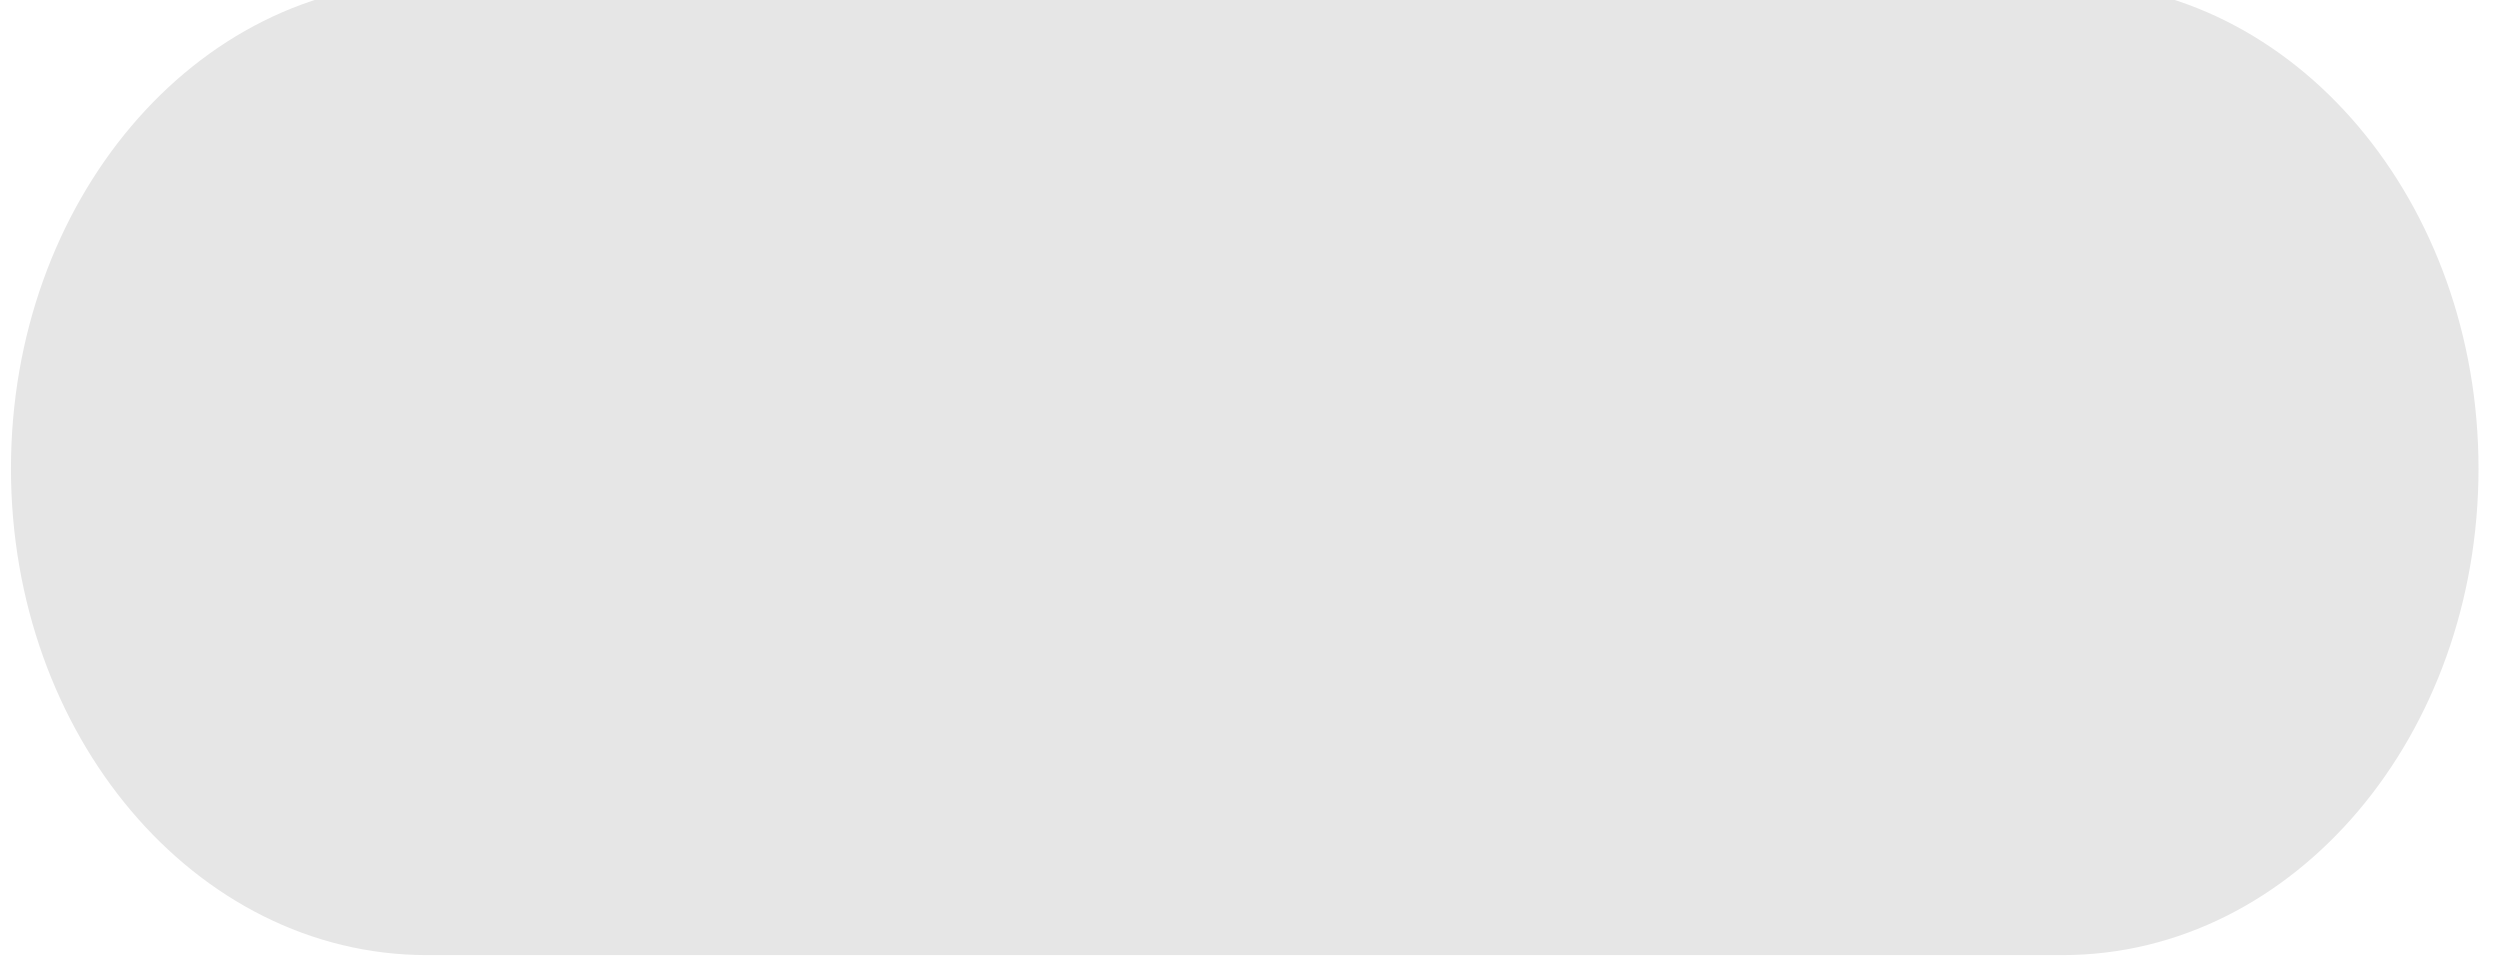
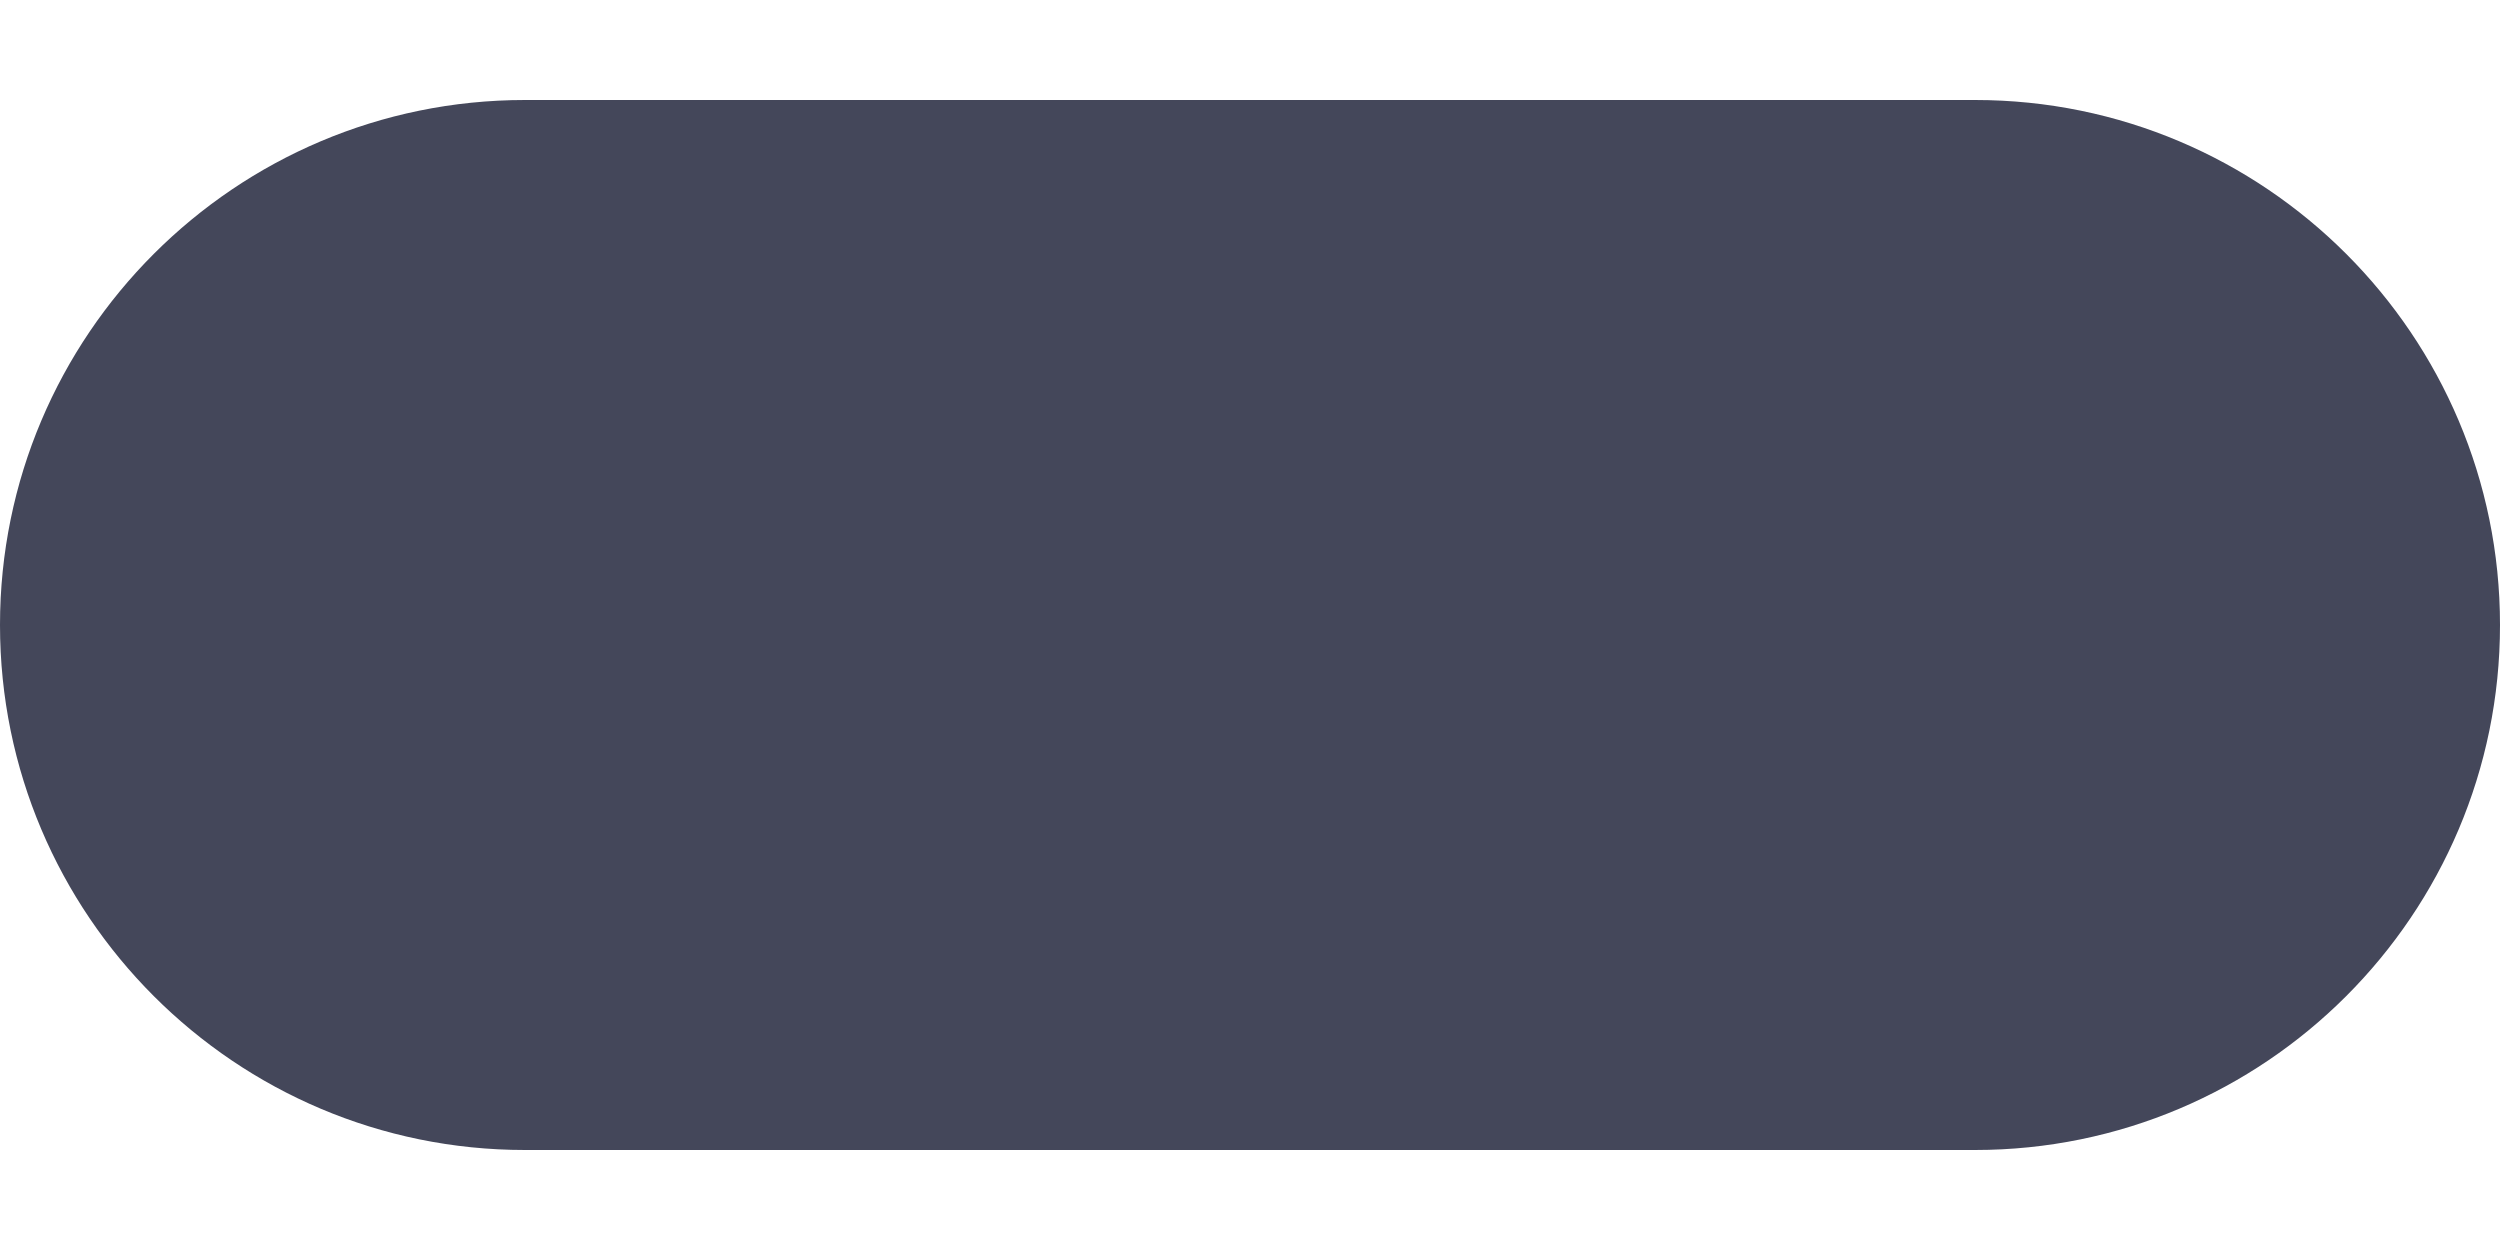
- <svg xmlns="http://www.w3.org/2000/svg" xmlns:ns1="http://www.openswatchbook.org/uri/2009/osb" xmlns:xlink="http://www.w3.org/1999/xlink" width="52" height="20" id="svg7539" version="1.1">
-   <defs id="defs7541">
-     <linearGradient id="linearGradient4203" ns1:paint="gradient">
-       <stop style="stop-color:#e6e6e6;stop-opacity:1;" offset="0" id="stop4205" />
-       <stop style="stop-color:#e6e6e6;stop-opacity:0;" offset="1" id="stop4207" />
-     </linearGradient>
-     <marker orient="auto" refY="0" refX="0" id="Arrow1Lend" style="overflow:visible">
-       <path id="path3813" d="M 0,0 5,-5 -12.5,0 5,5 0,0 Z" style="fill-rule:evenodd;stroke:#000000;stroke-width:1pt" transform="matrix(-0.8,0,0,-0.8,-10,0)" />
-     </marker>
-     <marker orient="auto" refY="0" refX="0" id="Arrow1Lstart" style="overflow:visible">
-       <path id="path3810" d="M 0,0 5,-5 -12.5,0 5,5 0,0 Z" style="fill-rule:evenodd;stroke:#000000;stroke-width:1pt" transform="matrix(0.8,0,0,0.8,10,0)" />
-     </marker>
-     <linearGradient id="linearGradient3837">
-       <stop style="stop-color:#000000;stop-opacity:0.447;" offset="0" id="stop3839" />
-       <stop id="stop3841" offset="0.476" style="stop-color:#000000;stop-opacity:0.275;" />
-       <stop style="stop-color:#000000;stop-opacity:0.255;" offset="0.974" id="stop3843" />
-       <stop style="stop-color:#000000;stop-opacity:0.188;" offset="1" id="stop3845" />
-     </linearGradient>
-     <linearGradient id="linearGradient3819">
-       <stop style="stop-color:#000000;stop-opacity:0.447;" offset="0" id="stop3821" />
-       <stop id="stop3823" offset="0.048" style="stop-color:#000000;stop-opacity:1" />
-       <stop style="stop-color:#000000;stop-opacity:0.255;" offset="0.974" id="stop3825" />
-       <stop style="stop-color:#000000;stop-opacity:0.188;" offset="1" id="stop3827" />
-     </linearGradient>
-     <linearGradient xlink:href="#linearGradient4929-9-0-03-2-2-2-3-9-7-3-7-7-2-6-3-4-7-3-3" id="linearGradient7362" gradientUnits="userSpaceOnUse" gradientTransform="matrix(0.7662338,0,0,1.095238,-297.6493,-420.3883)" x1="617.509" y1="446.545" x2="617.509" y2="457.801" />
-     <linearGradient id="linearGradient4929-9-0-03-2-2-2-3-9-7-3-7-7-2-6-3-4-7-3-3">
-       <stop id="stop4931-7-3-3-9-6-4-6-1-9-5-2-4-0-3-4-8-9-6-8" style="stop-color:#ffffff;stop-opacity:1" offset="0" />
-       <stop id="stop4933-0-1-2-7-9-6-0-7-8-0-4-1-4-6-6-1-0-2-4" style="stop-color:#ffffff;stop-opacity:0" offset="1" />
-     </linearGradient>
-     <linearGradient xlink:href="#linearGradient4695-1-4-3-5-0-6" id="linearGradient7365" gradientUnits="userSpaceOnUse" gradientTransform="matrix(0.2422908,0,0,0.9047619,83.97378,-280.6678)" x1="292.857" y1="211.076" x2="292.857" y2="233.827" />
-     <linearGradient id="linearGradient4695-1-4-3-5-0-6">
-       <stop id="stop4697-9-9-7-0-1-5" style="stop-color:#000000;stop-opacity:0.33;" offset="0" />
-       <stop id="stop4699-5-8-9-0-4-0" style="stop-color:#000000;stop-opacity:0" offset="1" />
-     </linearGradient>
-     <linearGradient id="linearGradient4751-5-4-1-2-9-1-2-3-365-589-154-4-7-64-3-8-6-5-3">
-       <stop id="stop9737-3-0-8-1-8-3-3-0" style="stop-color:#ffffff;stop-opacity:1" offset="0" />
-       <stop id="stop9739-4-8-0-7-48-9-7-7" style="stop-color:#ebebeb;stop-opacity:1" offset="1" />
-     </linearGradient>
-     <linearGradient y2="266.218" x2="257.578" y1="289.329" x1="257.578" gradientTransform="matrix(2.065481,0,0,1.038461,-6.556808,-369.6725)" gradientUnits="userSpaceOnUse" id="linearGradient7810" xlink:href="#linearGradient4751-5-4-1-2-9-1-2-3-365-589-154-4-7-64-3-8-6-5-3" />
-     <linearGradient gradientTransform="matrix(0.4117647,0,0,0.4117647,-2.17647,-3)" gradientUnits="userSpaceOnUse" xlink:href="#linearGradient4215-8-4-7-28" id="linearGradient6387" y2="8.093" x2="38.977" y1="59.968" x1="38.977" />
-     <linearGradient gradientTransform="matrix(0.5135135,0,0,0.5135135,-25.83613,-2.02128)" gradientUnits="userSpaceOnUse" xlink:href="#linearGradient4011-9-9-70-6-4" id="linearGradient6377" y2="44.341" x2="71.204" y1="6.238" x1="71.204" />
-     <linearGradient id="linearGradient4215-8-4-7-28">
-       <stop offset="0" style="stop-color:#bdbdbd;stop-opacity:1;" id="stop4217-1-2-7-5" />
-       <stop offset="1" style="stop-color:#bdbdbd;stop-opacity:1;" id="stop4219-3-4-5-0" />
-     </linearGradient>
-     <linearGradient id="linearGradient4011-9-9-70-6-4">
-       <stop offset="0" style="stop-color:#ffffff;stop-opacity:1" id="stop4013-5-4-3-4-3" />
-       <stop offset="0.508" style="stop-color:#ffffff;stop-opacity:0.235" id="stop4015-1-5-70-6-7" />
-       <stop offset="0.835" style="stop-color:#ffffff;stop-opacity:0.157" id="stop4017-7-0-13-7-0" />
-       <stop offset="1" style="stop-color:#ffffff;stop-opacity:0.392" id="stop4019-1-12-7-5-0" />
-     </linearGradient>
-     <linearGradient xlink:href="#linearGradient27416-1" id="linearGradient3012" gradientUnits="userSpaceOnUse" gradientTransform="matrix(2.785809,0,0,0.9719081,-1785.294,-614.8992)" x1="731.057" y1="654.815" x2="731.057" y2="619.307" />
-     <linearGradient id="linearGradient27416-1">
-       <stop id="stop27420-2" style="stop-color:#55c1ec;stop-opacity:1" offset="0" />
-       <stop id="stop27422-3" style="stop-color:#3689e6;stop-opacity:1" offset="1" />
-     </linearGradient>
-     <linearGradient y2="619.307" x2="731.057" y1="654.815" x1="731.057" gradientTransform="matrix(2.785809,0,0,0.9719081,-1900.78,-706.9847)" gradientUnits="userSpaceOnUse" id="linearGradient6179" xlink:href="#linearGradient27416-1" />
-     <linearGradient id="linearGradient27416-1-7">
-       <stop id="stop27420-2-2" style="stop-color:#55c1ec;stop-opacity:1" offset="0" />
-       <stop id="stop27422-3-0" style="stop-color:#3689e6;stop-opacity:1" offset="1" />
-     </linearGradient>
-     <linearGradient y2="619.307" x2="731.057" y1="654.815" x1="731.057" gradientTransform="matrix(2.785809,0,0,0.9719081,-1783.794,-616.399)" gradientUnits="userSpaceOnUse" id="linearGradient3063" xlink:href="#linearGradient27416-1-7" />
-     <linearGradient xlink:href="#linearGradient3768" id="linearGradient3818" gradientUnits="userSpaceOnUse" x1="8" y1="1" x2="8" y2="14" gradientTransform="matrix(0.8666702,0,0,0.9285741,1.066641,1037.397)" />
-     <linearGradient id="linearGradient3768">
-       <stop id="stop3770" offset="0" style="stop-color:#000000;stop-opacity:0.447;" />
-       <stop style="stop-color:#000000;stop-opacity:0.275;" offset="0.078" id="stop3778" />
-       <stop id="stop3774" offset="0.974" style="stop-color:#000000;stop-opacity:0.255;" />
-       <stop id="stop3776" offset="1" style="stop-color:#000000;stop-opacity:0.188;" />
-     </linearGradient>
-     <linearGradient y2="14" x2="8" y1="1" x1="8" gradientTransform="matrix(0.8666702,0,0,0.9285741,95.06665,-87.96501)" gradientUnits="userSpaceOnUse" id="linearGradient3021" xlink:href="#linearGradient3768" />
-     <linearGradient xlink:href="#linearGradient4215-8-4-7-28" id="linearGradient3816" x1="142" y1="-90" x2="142" y2="-69" gradientUnits="userSpaceOnUse" gradientTransform="matrix(1.003107,0,0,0.6750992,-0.4535751,-26.49162)" />
-     <linearGradient xlink:href="#linearGradient4695-1-4-3-5-0-6" id="linearGradient3897" gradientUnits="userSpaceOnUse" gradientTransform="matrix(0.2422908,0,0,0.9047619,82.47354,-289.1678)" x1="292.857" y1="211.076" x2="292.857" y2="233.827" />
-   </defs>
-   <g id="layer1" transform="translate(-116,88)">
-     <rect ry="10.186" rx="8.05" y="-87.772" x="116.828" height="19.038" width="50.125" id="rect3137" style="opacity:1;fill:#e6e6e6;fill-opacity:1;stroke:#e6e6e6;stroke-width:1.2;stroke-miterlimit:4;stroke-dasharray:none;stroke-opacity:1" />
-   </g>
+ <svg xmlns="http://www.w3.org/2000/svg" style="isolation:isolate" viewBox="0 0 50 25" width="50" height="25">
+   <path d="M 10.5 2 L 39.5 2 C 45.295 2 50 6.705 50 12.5 L 50 12.5 C 50 18.295 45.295 23 39.5 23 L 10.5 23 C 4.705 23 0 18.295 0 12.5 L 0 12.5 C 0 6.705 4.705 2 10.5 2 Z" style="stroke:none;fill:#44475A;stroke-miterlimit:10;" />
</svg>
